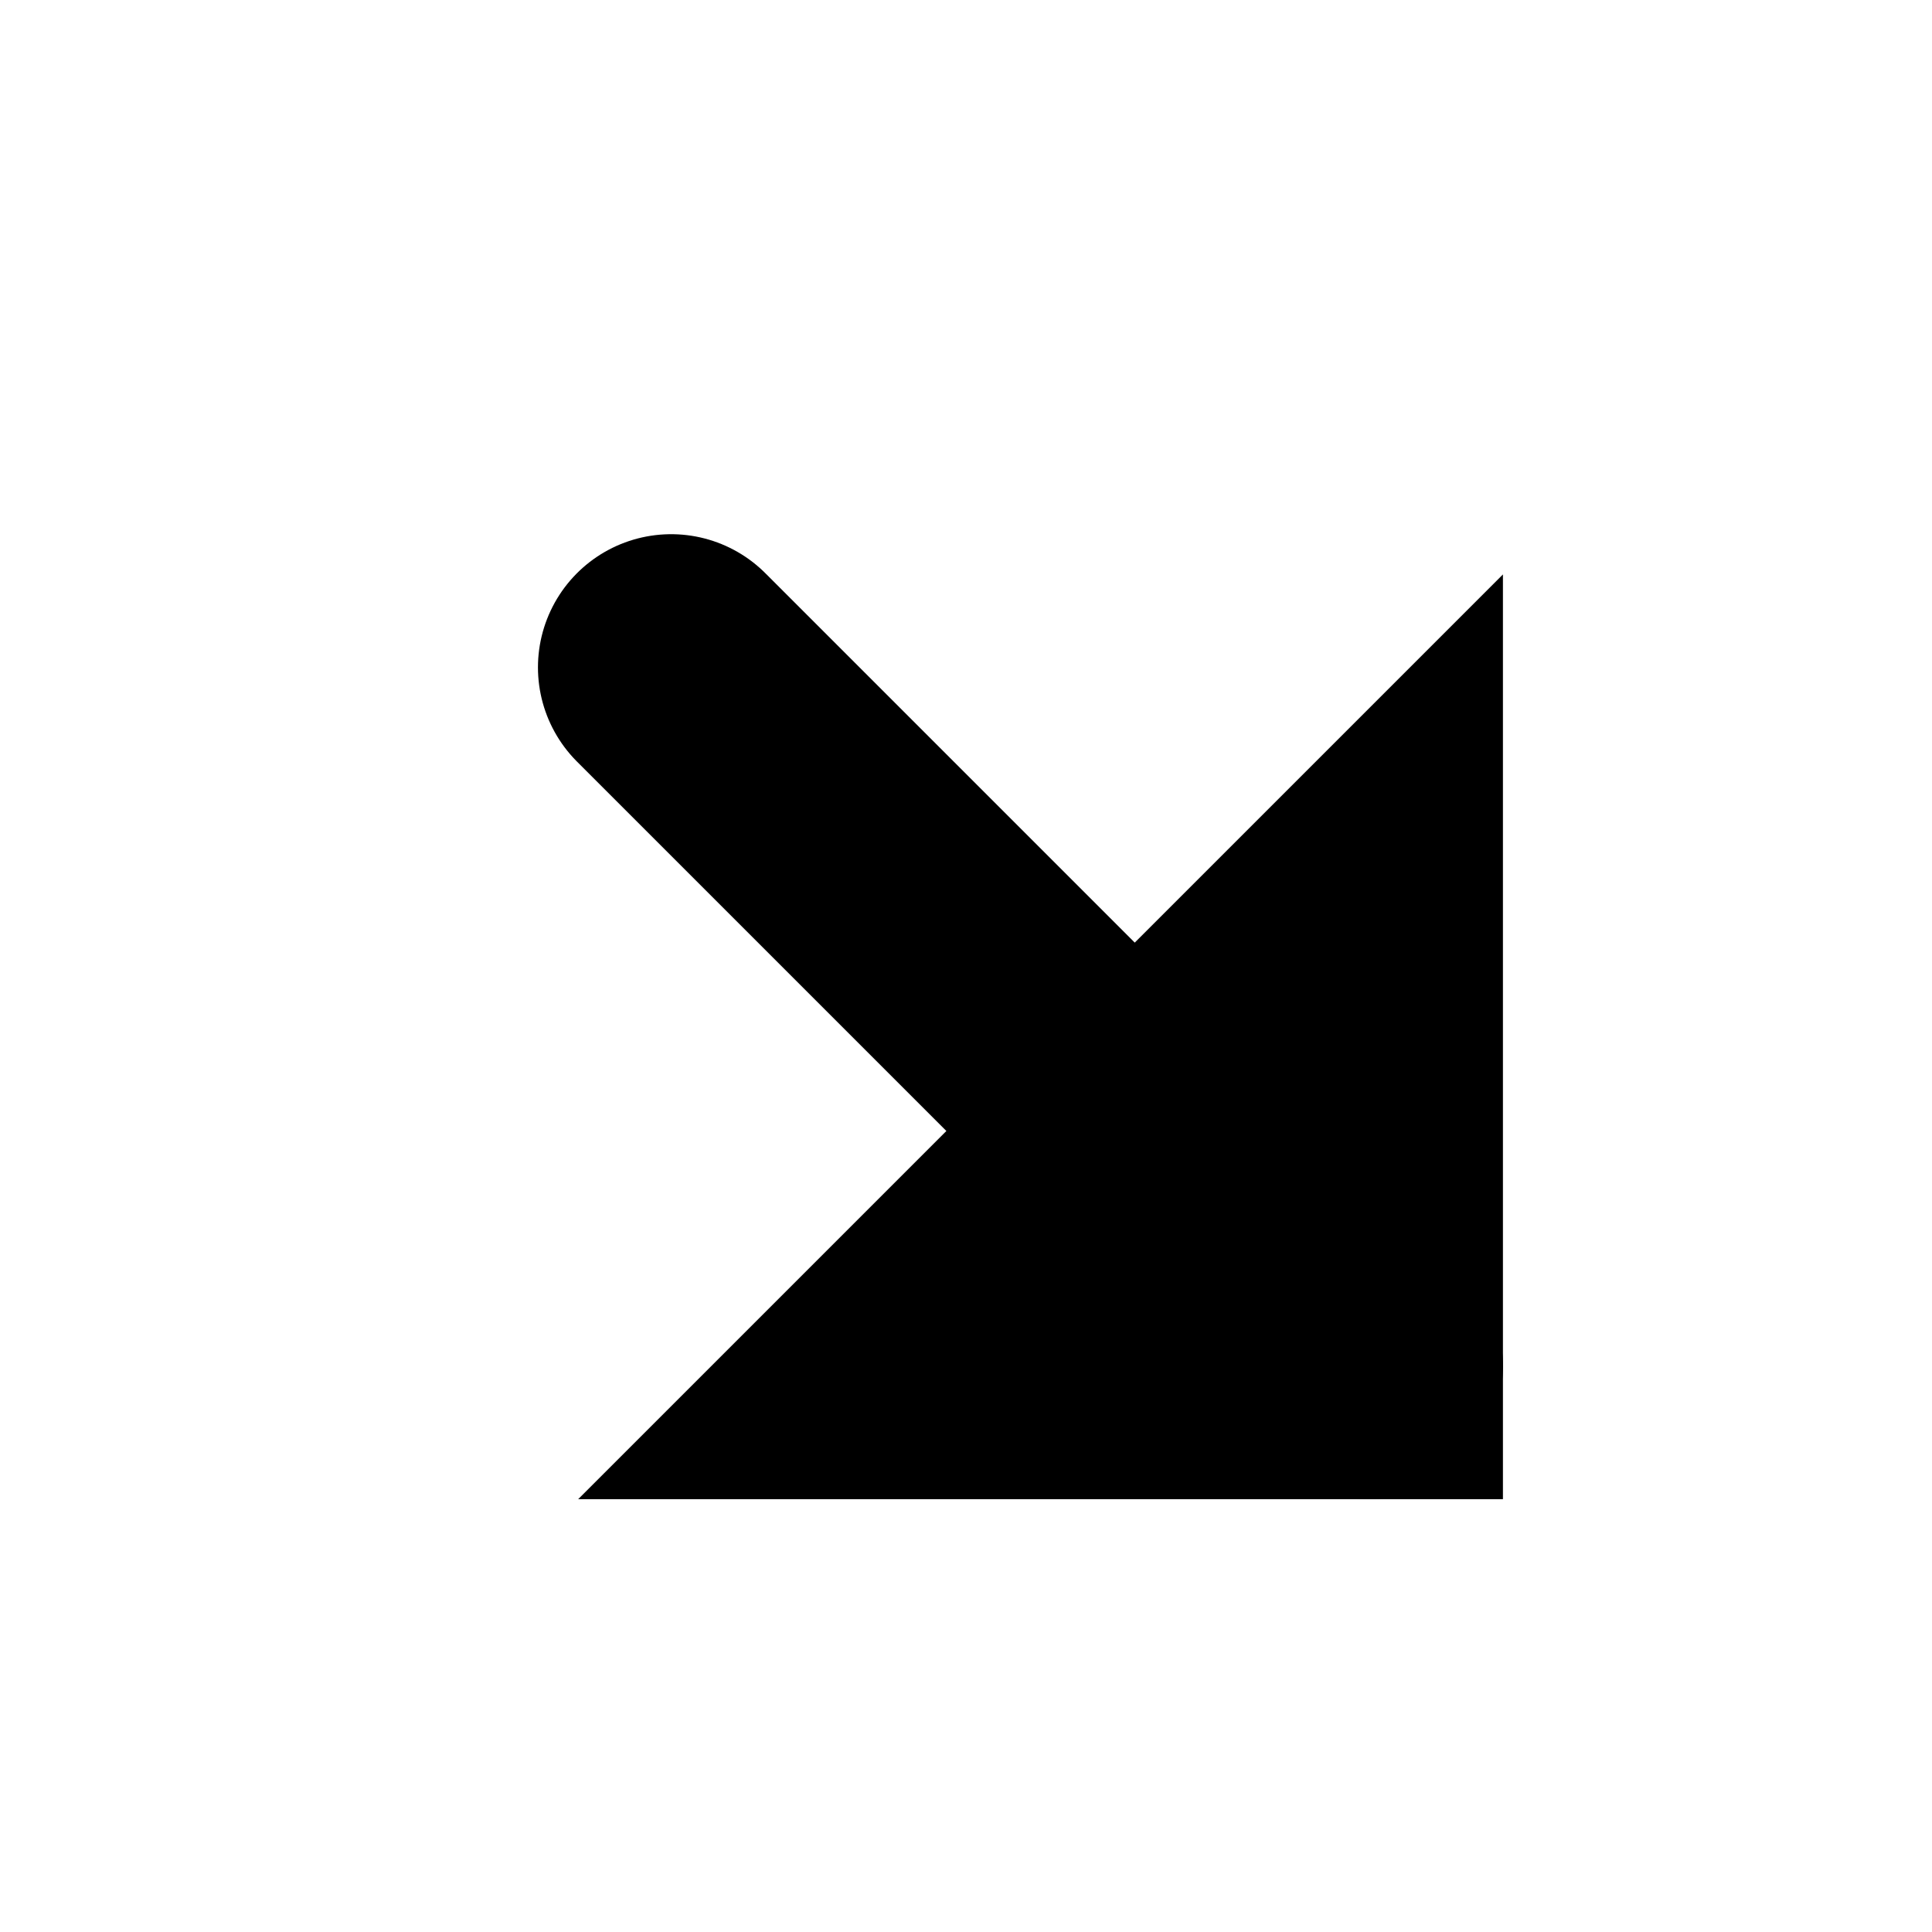
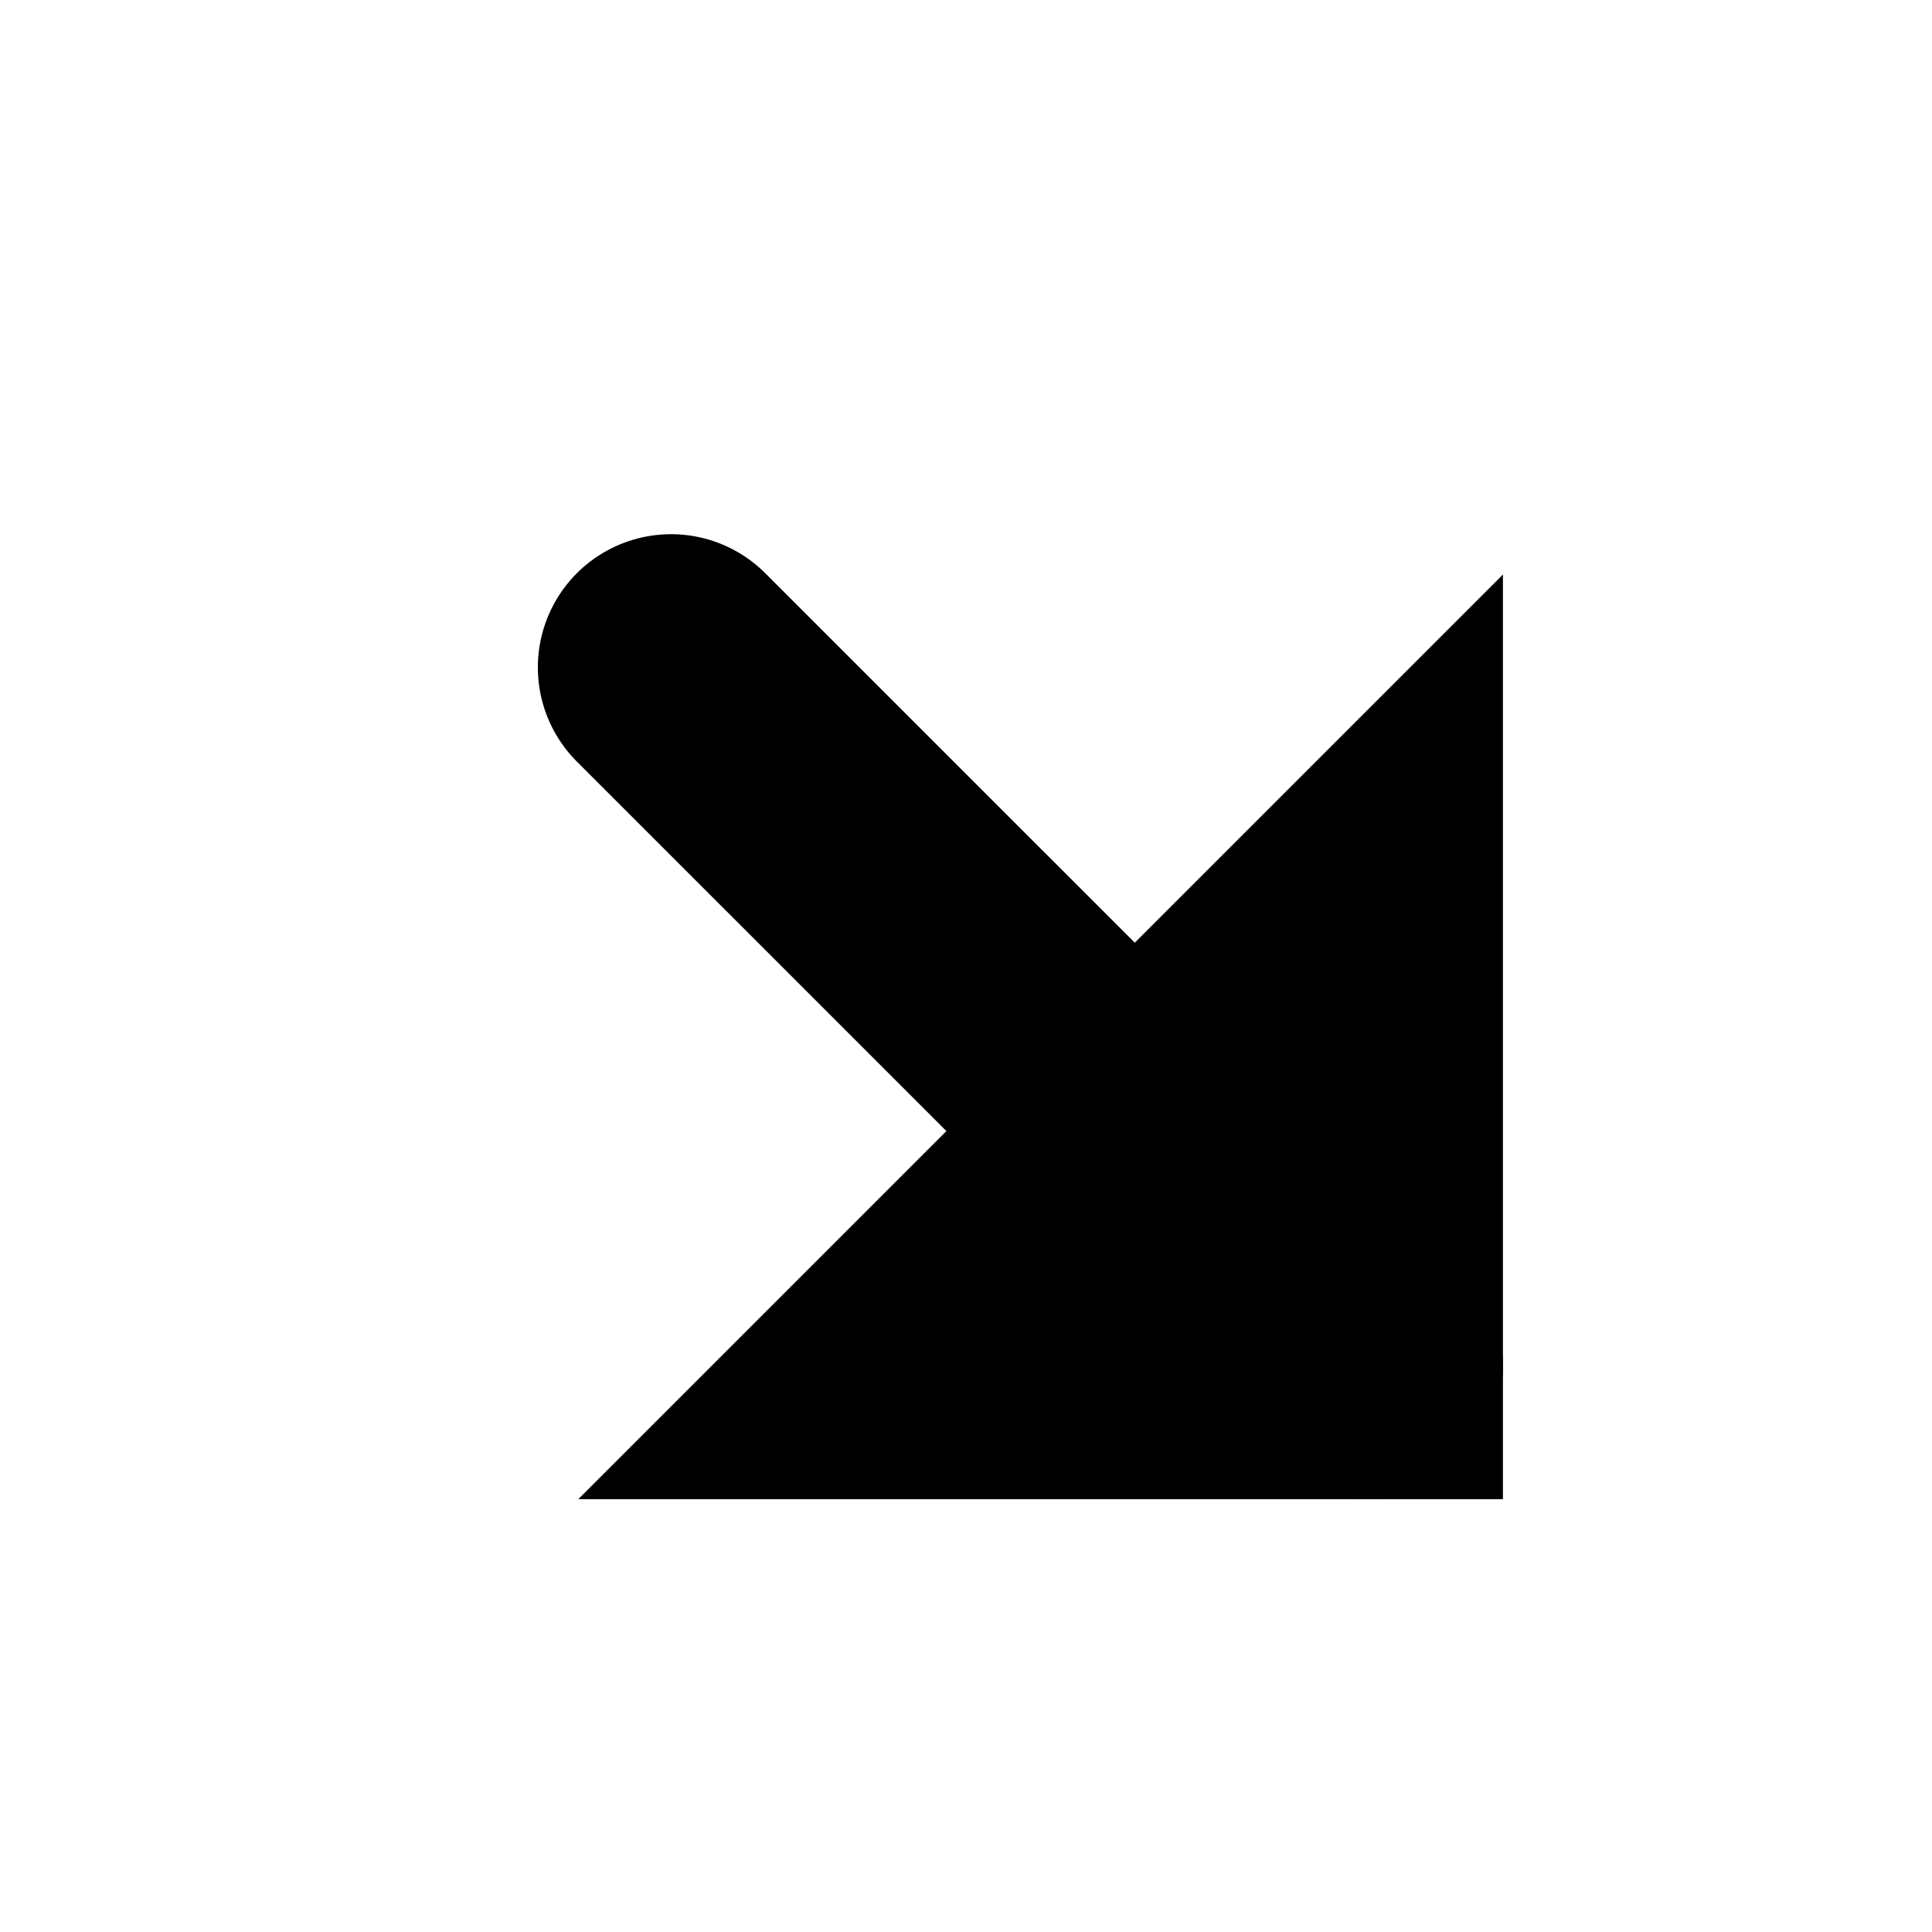
- <svg xmlns="http://www.w3.org/2000/svg" version="1.1" id="svg2" height="18" width="18">
-   <defs id="defs4">
-     <marker style="overflow:visible" id="DiamondMend" refX="0" refY="0" orient="auto">
-       <path transform="matrix(0.4,0,0,0.4,-2.6,0)" style="fill-rule:evenodd;stroke:#000000;stroke-width:1pt;marker-start:none" d="M 0,-7.071 -7.071,0 0,7.071 7.071,0 0,-7.071 z" id="path4062" />
-     </marker>
-     <marker style="overflow:visible" id="Tail" refX="0" refY="0" orient="auto">
-       <g transform="scale(-1.2,-1.2)" id="g3997">
-         <path style="fill:none;stroke:#000000;stroke-width:0.8;stroke-linecap:round;marker-start:none;marker-end:none" d="M -3.805,-3.959 0.544,0" id="path3999" />
-         <path style="fill:none;stroke:#000000;stroke-width:0.8;stroke-linecap:round;marker-start:none;marker-end:none" d="M -1.287,-3.959 3.062,0" id="path4001" />
-         <path style="fill:none;stroke:#000000;stroke-width:0.8;stroke-linecap:round;marker-start:none;marker-end:none" d="M 1.305,-3.959 5.654,0" id="path4003" />
-         <path style="fill:none;stroke:#000000;stroke-width:0.8;stroke-linecap:round;marker-start:none;marker-end:none" d="M -3.805,4.178 0.544,0.22" id="path4005" />
-         <path style="fill:none;stroke:#000000;stroke-width:0.8;stroke-linecap:round;marker-start:none;marker-end:none" d="M -1.287,4.178 3.062,0.22" id="path4007" />
-         <path style="fill:none;stroke:#000000;stroke-width:0.8;stroke-linecap:round;marker-start:none;marker-end:none" d="M 1.305,4.178 5.654,0.22" id="path4009" />
-       </g>
-     </marker>
-     <marker style="overflow:visible" id="DiamondLend" refX="0" refY="0" orient="auto">
-       <path transform="matrix(0.8,0,0,0.8,-5.6,0)" style="fill-rule:evenodd;stroke:#000000;stroke-width:1pt;marker-start:none" d="M 0,-7.071 -7.071,0 0,7.071 7.071,0 0,-7.071 z" id="path4059" />
-     </marker>
-     <marker style="overflow:visible" id="TriangleOutL" refX="0" refY="0" orient="auto">
-       <path transform="scale(0.8,0.8)" style="fill-rule:evenodd;stroke:#000000;stroke-width:1pt;marker-start:none" d="m 5.77,0 -8.65,5 0,-10 8.65,5 z" id="path4104" />
-     </marker>
-     <marker style="overflow:visible" id="Arrow2Lend" refX="0" refY="0" orient="auto">
-       <path transform="matrix(-1.1,0,0,-1.1,-1.1,0)" d="M 8.719,4.034 -2.207,0.016 8.719,-4.002 c -1.745,2.372 -1.735,5.617 -6e-7,8.035 z" style="font-size:12px;fill-rule:evenodd;stroke-width:0.625;stroke-linejoin:round" id="path3982" />
-     </marker>
-     <marker style="overflow:visible" id="TriangleInL" refX="0" refY="0" orient="auto">
-       <path transform="scale(-0.8,-0.8)" style="fill-rule:evenodd;stroke:#000000;stroke-width:1pt;marker-start:none" d="m 5.77,0 -8.65,5 0,-10 8.65,5 z" id="path4095" />
-     </marker>
-     <marker style="overflow:visible" id="Arrow1Lstart" refX="0" refY="0" orient="auto">
-       <path transform="matrix(0.8,0,0,0.8,10,0)" style="fill-rule:evenodd;stroke:#000000;stroke-width:1pt;marker-start:none" d="M 0,0 5,-5 -12.5,0 5,5 0,0 z" id="path3961" />
-     </marker>
-     <marker style="overflow:visible" id="Arrow2Lstart" refX="0" refY="0" orient="auto">
-       <path transform="matrix(1.1,0,0,1.1,1.1,0)" d="M 8.719,4.034 -2.207,0.016 8.719,-4.002 c -1.745,2.372 -1.735,5.617 -6e-7,8.035 z" style="font-size:12px;fill-rule:evenodd;stroke-width:0.625;stroke-linejoin:round" id="path3979" />
-     </marker>
-   </defs>
-   <g id="layer1" transform="translate(0,-1034.362)" />
-   <path id="path11659" d="m 13.181,13.146 0,-5.811 -5.811,5.811 5.811,0 z" style="fill:#000000;fill-opacity:1;stroke:#000000;stroke-width:1.643;stroke-linejoin:miter;stroke-miterlimit:4;stroke-dasharray:none" />
-   <path style="fill:none;stroke:#000000;stroke-width:2.482;stroke-linecap:round;stroke-linejoin:miter;stroke-miterlimit:4;stroke-opacity:1;stroke-dasharray:none" d="M 12.762,12.727 6.253,6.218" id="path11689" />
+ <svg xmlns="http://www.w3.org/2000/svg" height="18" width="18">
+   <path d="M13.181 13.146v-5.81l-5.81 5.81h5.81z" stroke="#000" stroke-width="1.643" />
+   <path d="M12.762 12.727l-6.51-6.509" fill="none" stroke="#000" stroke-width="2.482" stroke-linecap="round" />
</svg>
